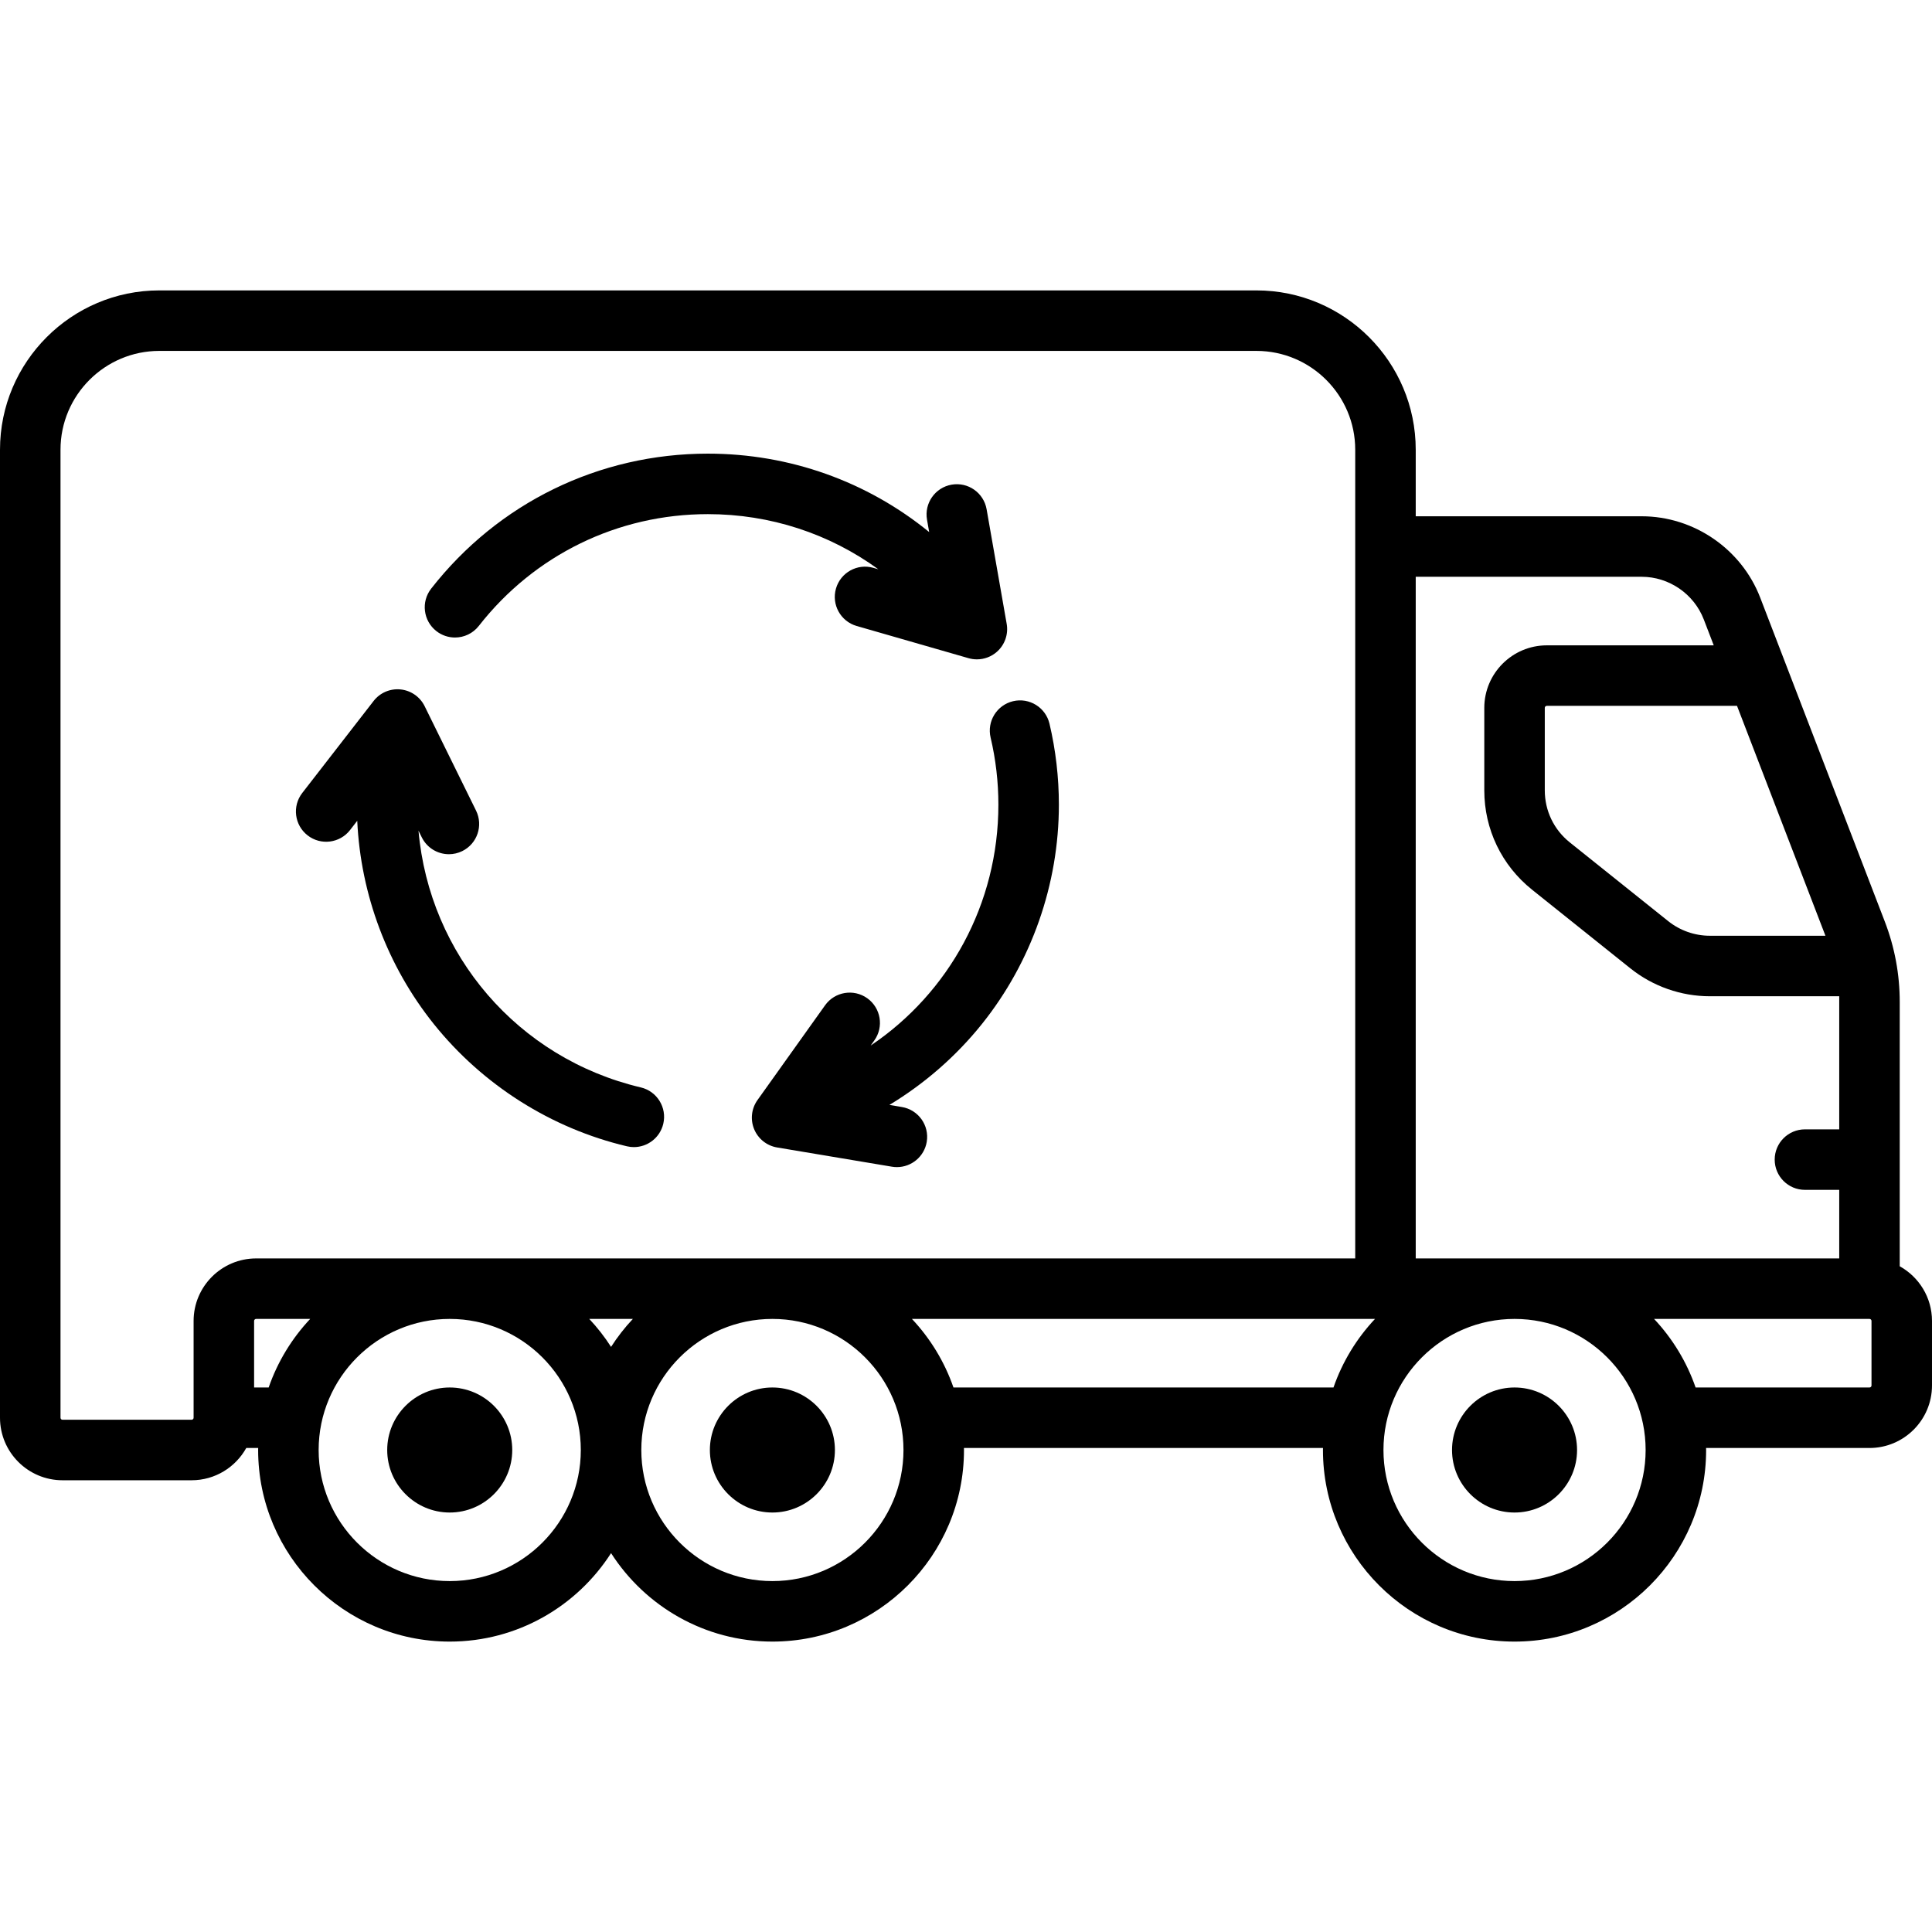
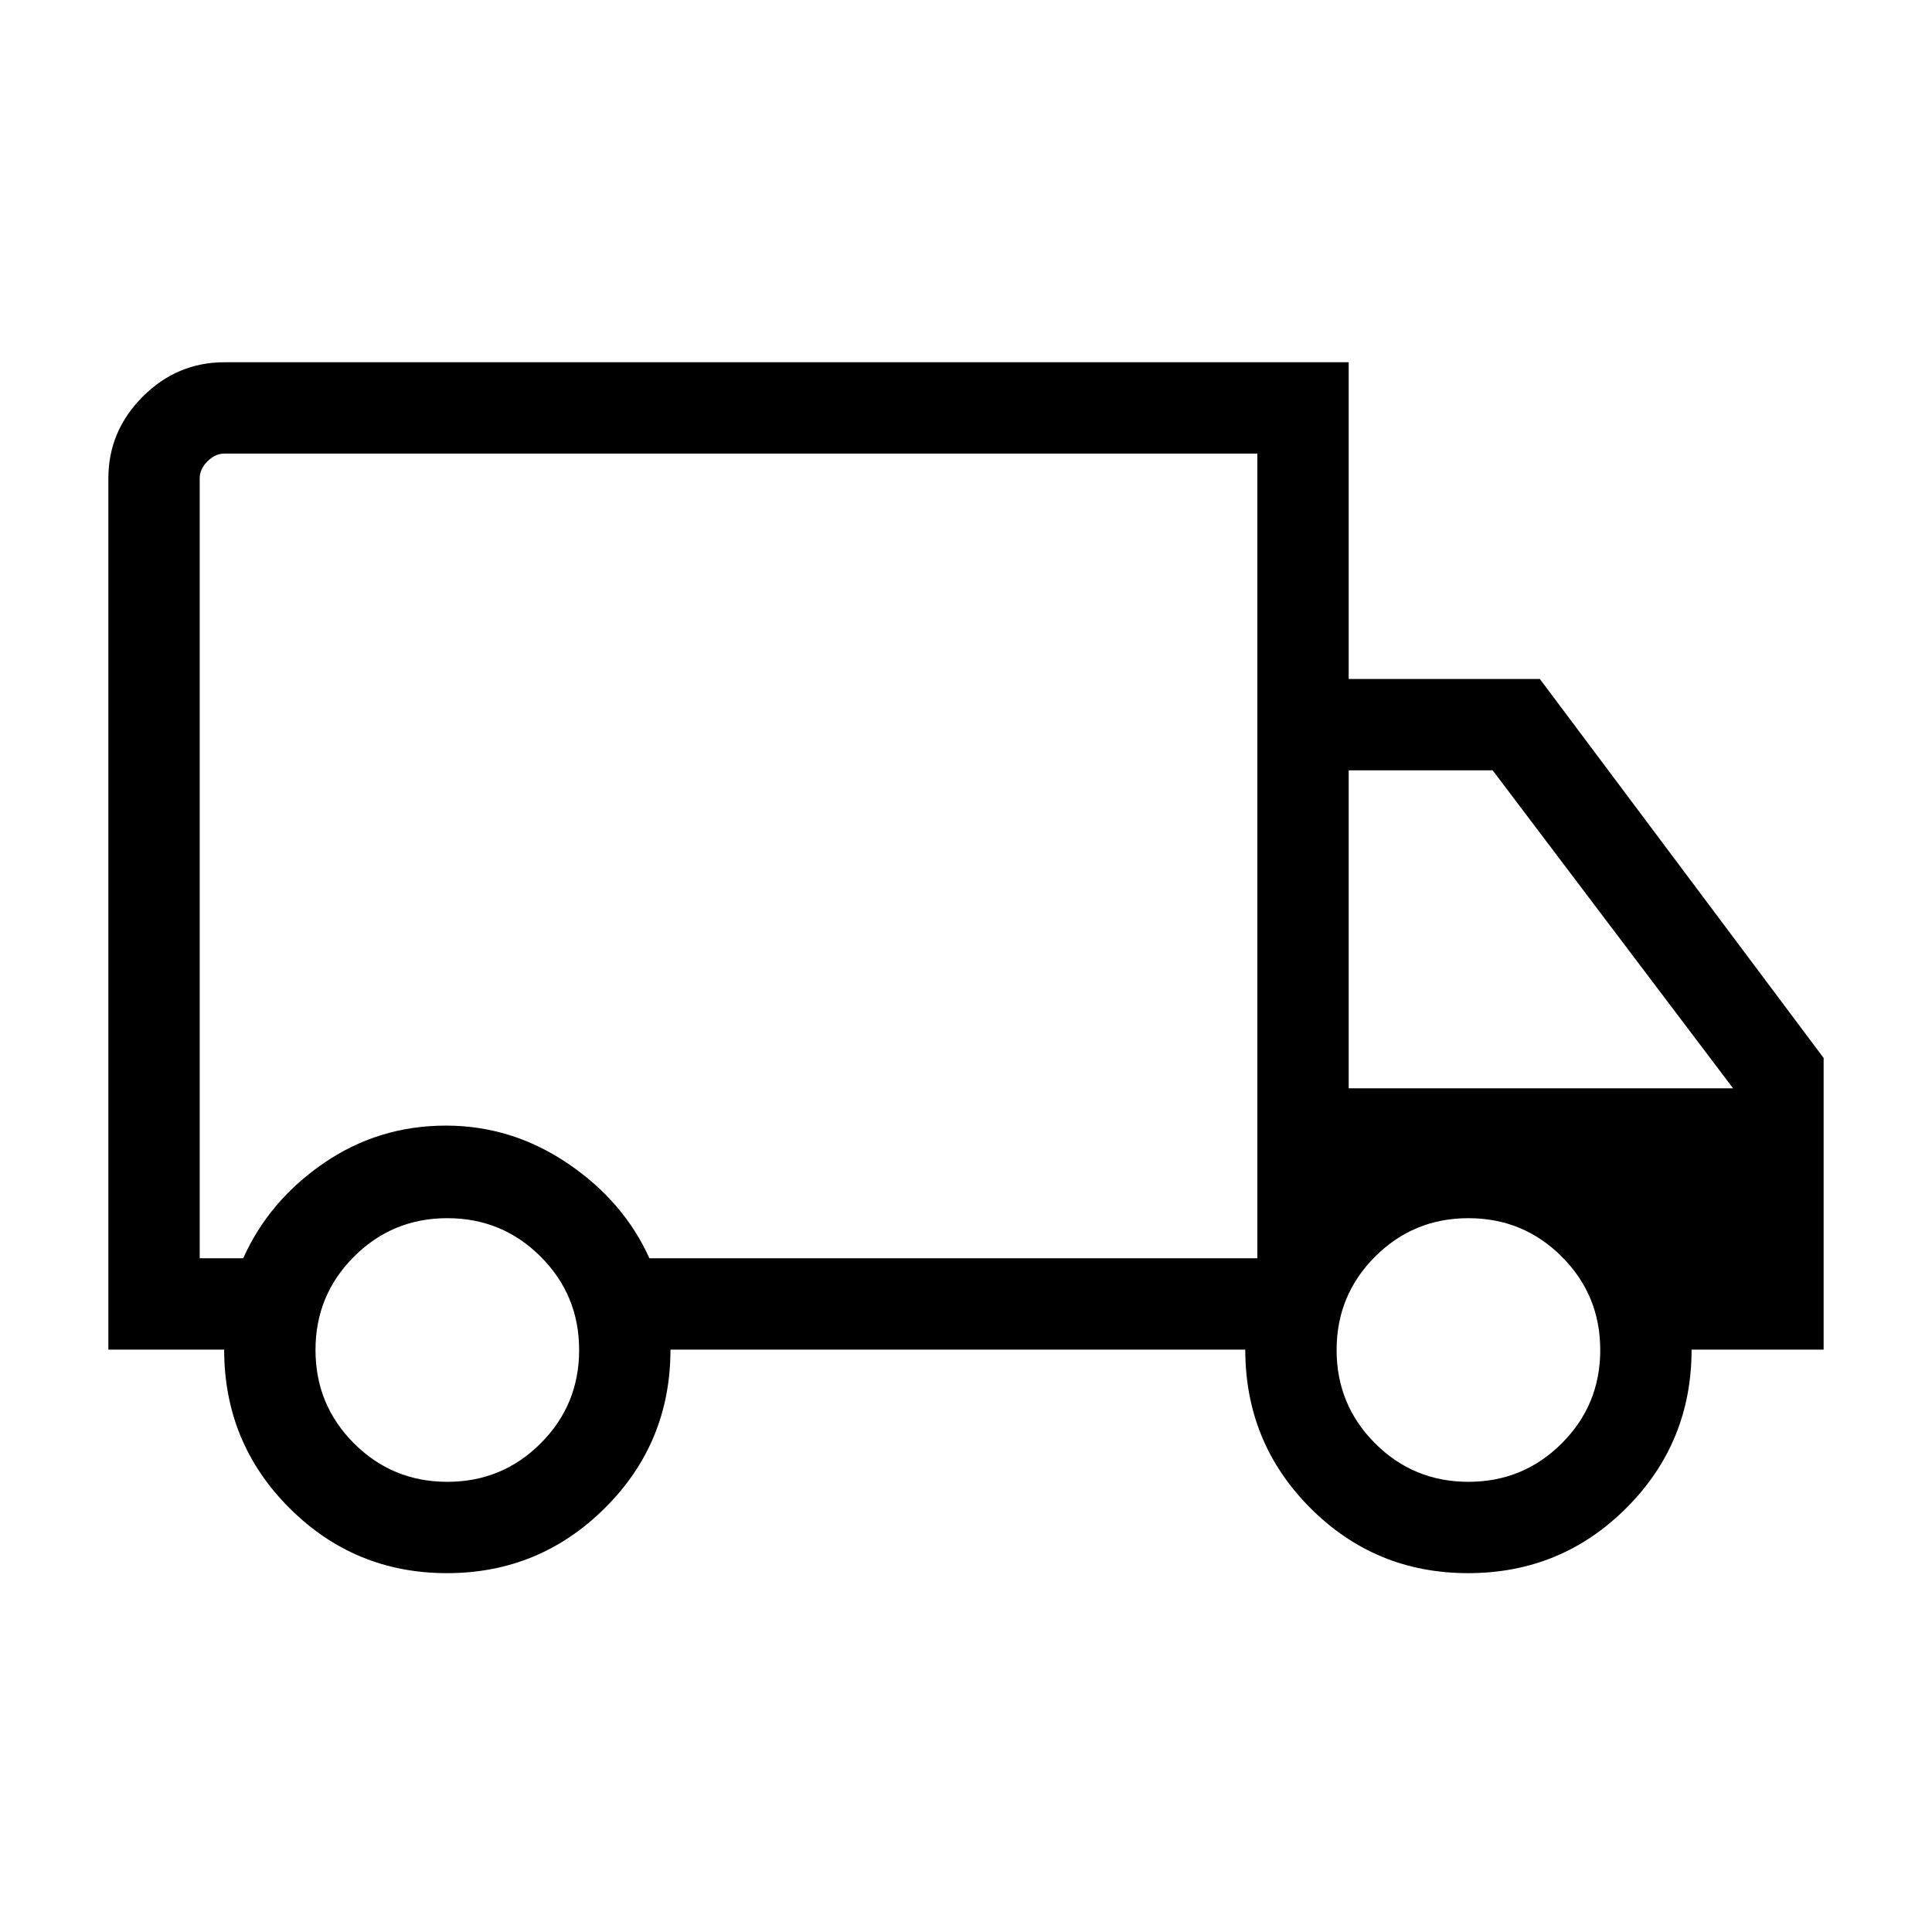
- <svg xmlns="http://www.w3.org/2000/svg" fill="#000000" height="800px" width="800px" version="1.1" id="Layer_1" viewBox="0 0 512 512" xml:space="preserve">
-   <g>
-     <g>
-       <path d="M503.449,335.574v-70.048c0-7.309-1.331-14.474-3.954-21.296l-33.012-85.829c-4.966-12.91-17.594-21.583-31.425-21.583    h-59.876v-17.637c0-23.281-18.941-42.221-42.221-42.221H42.221C18.941,76.96,0,95.901,0,119.182v256.534    c0,9.136,7.432,16.568,16.568,16.568h34.205c6.228,0,11.659-3.458,14.489-8.551h3.162c-0.002,0.178-0.014,0.355-0.014,0.534    c0,27.996,22.777,50.772,50.772,50.772c17.938,0,33.721-9.359,42.756-23.443c9.034,14.084,24.818,23.443,42.756,23.443    c27.995,0,50.772-22.776,50.772-50.772c0-0.18-0.012-0.356-0.014-0.534h95.158c-0.002,0.178-0.014,0.355-0.014,0.534    c0,27.996,22.777,50.772,50.772,50.772c27.995,0,50.772-22.776,50.772-50.772c0-0.18-0.012-0.356-0.014-0.534h43.305    c9.136,0,16.568-7.432,16.568-16.568v-17.102C512,343.834,508.542,338.403,503.449,335.574z M71.2,367.699h-3.86v-17.637    c0-0.295,0.239-0.534,0.534-0.534h14.33C77.35,354.692,73.567,360.865,71.2,367.699z M119.182,419.006    c-19.155,0-34.739-15.583-34.739-34.739s15.584-34.739,34.739-34.739c19.155,0,34.739,15.583,34.739,34.739    S138.336,419.006,119.182,419.006z M161.937,356.938c-1.698-2.648-3.633-5.127-5.778-7.41h11.557    C165.571,351.81,163.636,354.29,161.937,356.938z M204.693,419.006c-19.155,0-34.739-15.583-34.739-34.739    s15.584-34.739,34.739-34.739s34.739,15.583,34.739,34.739S223.848,419.006,204.693,419.006z M67.875,333.495    c-9.136,0-16.568,7.432-16.568,16.568v25.653c0,0.295-0.239,0.534-0.534,0.534H16.568c-0.295,0-0.534-0.239-0.534-0.534V119.182    c0-14.44,11.748-26.188,26.188-26.188H332.96c14.44,0,26.188,11.748,26.188,26.188v214.313h-0.534H67.875z M353.388,367.699    H252.676c-2.367-6.835-6.151-13.007-11.005-18.171h116.943h5.778C359.538,354.692,355.755,360.865,353.388,367.699z     M460.326,187.056l23.433,60.927h-30.636c-3.989,0-7.902-1.372-11.018-3.864l-26.101-20.881    c-4.207-3.365-6.619-8.384-6.619-13.772v-21.876c0-0.295,0.239-0.534,0.534-0.534H460.326z M401.37,419.006    c-19.155,0-34.739-15.583-34.739-34.739s15.584-34.739,34.739-34.739c19.155,0,34.739,15.583,34.739,34.739    S420.524,419.006,401.37,419.006z M375.182,333.495V152.852h59.876c7.245,0,13.86,4.543,16.461,11.306l2.64,6.865h-44.238    c-9.136,0-16.568,7.432-16.568,16.568v21.875c0,10.285,4.606,19.868,12.636,26.292l26.101,20.881    c5.947,4.758,13.417,7.379,21.034,7.379h34.291v35.273h-9.086c-4.427,0-8.017,3.589-8.017,8.017s3.589,8.017,8.017,8.017h9.086    v18.171H375.182z M495.967,367.165c0,0.295-0.239,0.534-0.534,0.534h-46.081c-2.367-6.835-6.151-13.007-11.005-18.171h57.086    c0.295,0,0.534,0.239,0.534,0.534V367.165z" />
-     </g>
-   </g>
-   <g>
-     <g>
-       <path d="M119.182,367.699c-9.136,0-16.568,7.432-16.568,16.568c0,9.136,7.432,16.568,16.568,16.568    c9.136,0,16.568-7.432,16.568-16.568C135.749,375.131,128.317,367.699,119.182,367.699z" />
-     </g>
-   </g>
-   <g>
-     <g>
-       <path d="M204.693,367.699c-9.136,0-16.568,7.432-16.568,16.568c0,9.136,7.432,16.568,16.568,16.568s16.568-7.432,16.568-16.568    C221.261,375.131,213.829,367.699,204.693,367.699z" />
-     </g>
-   </g>
-   <g>
-     <g>
-       <path d="M401.37,367.699c-9.136,0-16.568,7.432-16.568,16.568c0,9.136,7.432,16.568,16.568,16.568    c9.136,0,16.568-7.432,16.568-16.568C417.937,375.131,410.505,367.699,401.37,367.699z" />
-     </g>
-   </g>
-   <g>
-     <g>
-       <path d="M278.124,191.783c-1.019-4.309-5.335-6.977-9.645-5.959c-4.307,1.019-6.975,5.336-5.957,9.646    c1.367,5.787,2.06,11.767,2.06,17.775c0,26.315-13.108,49.884-33.844,63.838l0.967-1.357c2.571-3.604,1.733-8.611-1.872-11.182    s-8.611-1.733-11.182,1.872l-17.91,25.113c-1.604,2.25-1.938,5.169-0.88,7.723c1.057,2.554,3.356,4.383,6.082,4.839l30.421,5.095    c0.448,0.075,0.894,0.111,1.334,0.111c3.846,0,7.241-2.775,7.897-6.693c0.731-4.366-2.216-8.5-6.582-9.231l-3.31-0.555    c9.304-5.631,17.647-12.871,24.513-21.438c13.154-16.414,20.398-37.06,20.398-58.134    C280.613,205.997,279.775,198.777,278.124,191.783z" />
-     </g>
-   </g>
-   <g>
-     <g>
-       <path d="M266.783,165.337l-5.322-30.382c-0.764-4.361-4.917-7.279-9.28-6.514c-4.361,0.764-7.277,4.919-6.514,9.28l0.575,3.28    c-16.404-13.376-36.931-20.782-58.652-20.782c-28.828,0-55.555,13.04-73.328,35.777c-2.726,3.488-2.108,8.526,1.38,11.252    c1.466,1.146,3.206,1.701,4.932,1.701c2.383,0,4.741-1.057,6.321-3.08c14.714-18.822,36.836-29.618,60.696-29.618    c16.52,0,32.204,5.179,45.176,14.61l-1.305-0.375c-4.257-1.225-8.698,1.232-9.921,5.488c-1.225,4.255,1.232,8.697,5.488,9.92    l29.641,8.53c0.731,0.211,1.476,0.313,2.217,0.313c1.953,0,3.868-0.714,5.358-2.053C266.3,170.836,267.26,168.06,266.783,165.337z    " />
-     </g>
-   </g>
-   <g>
-     <g>
-       <path d="M169.815,288.176c-32.613-7.705-56.022-35.162-58.911-68.045l0.869,1.766c1.395,2.834,4.239,4.478,7.198,4.478    c1.189,0,2.396-0.266,3.535-0.826c3.972-1.956,5.606-6.761,3.651-10.734l-13.624-27.673c-1.221-2.48-3.633-4.156-6.383-4.435    c-2.752-0.281-5.45,0.879-7.143,3.062l-18.903,24.374c-2.714,3.498-2.077,8.534,1.422,11.248    c3.498,2.714,8.534,2.077,11.247-1.422l1.899-2.45c0.91,19.576,8.03,38.556,20.291,53.857    c12.951,16.161,31.122,27.668,51.168,32.402c0.62,0.146,1.24,0.217,1.849,0.217c3.632,0,6.924-2.486,7.795-6.176    C176.792,293.512,174.124,289.193,169.815,288.176z" />
-     </g>
-   </g>
+ <svg xmlns="http://www.w3.org/2000/svg" height="48" viewBox="0 -960 960 960" width="48">
+   <path d="M222.104-178.309q-45.95 0-78.335-32.397-32.384-32.398-32.384-78.679H53.847v-432.921q0-23.529 17.082-40.611 17.081-17.082 40.61-17.082h558.614v157.384h94.999l141.001 188.309v144.921h-65.615q0 46.281-32.39 78.679-32.389 32.397-78.659 32.397-46.111 0-78.415-32.397-32.304-32.398-32.304-78.679H333.153q0 46.307-32.549 78.692-32.55 32.384-78.5 32.384Zm.165-45.384q27.27 0 46.385-19.115 19.116-19.116 19.116-46.385 0-27.27-19.116-46.385-19.115-19.116-46.385-19.116-27.269 0-46.385 19.116-19.115 19.115-19.115 46.385 0 27.269 19.115 46.385 19.116 19.115 46.385 19.115ZM99.231-334.769h21.615Q133.615-363.307 160.81-382q27.194-18.693 60.747-18.693 32.784 0 60.575 18.808 27.791 18.808 40.56 47.116H624.77v-399.846H111.539q-4.615 0-8.462 3.846-3.846 3.847-3.846 8.463v387.537Zm630.423 111.076q27.269 0 46.385-19.115 19.115-19.116 19.115-46.385 0-27.27-19.115-46.385-19.116-19.116-46.385-19.116-27.27 0-46.385 19.116-19.116 19.115-19.116 46.385 0 27.269 19.116 46.385 19.115 19.115 46.385 19.115ZM670.153-419.23h191.001L741.691-577.231h-71.538v158.001ZM362.308-527.077Z" />
</svg>
